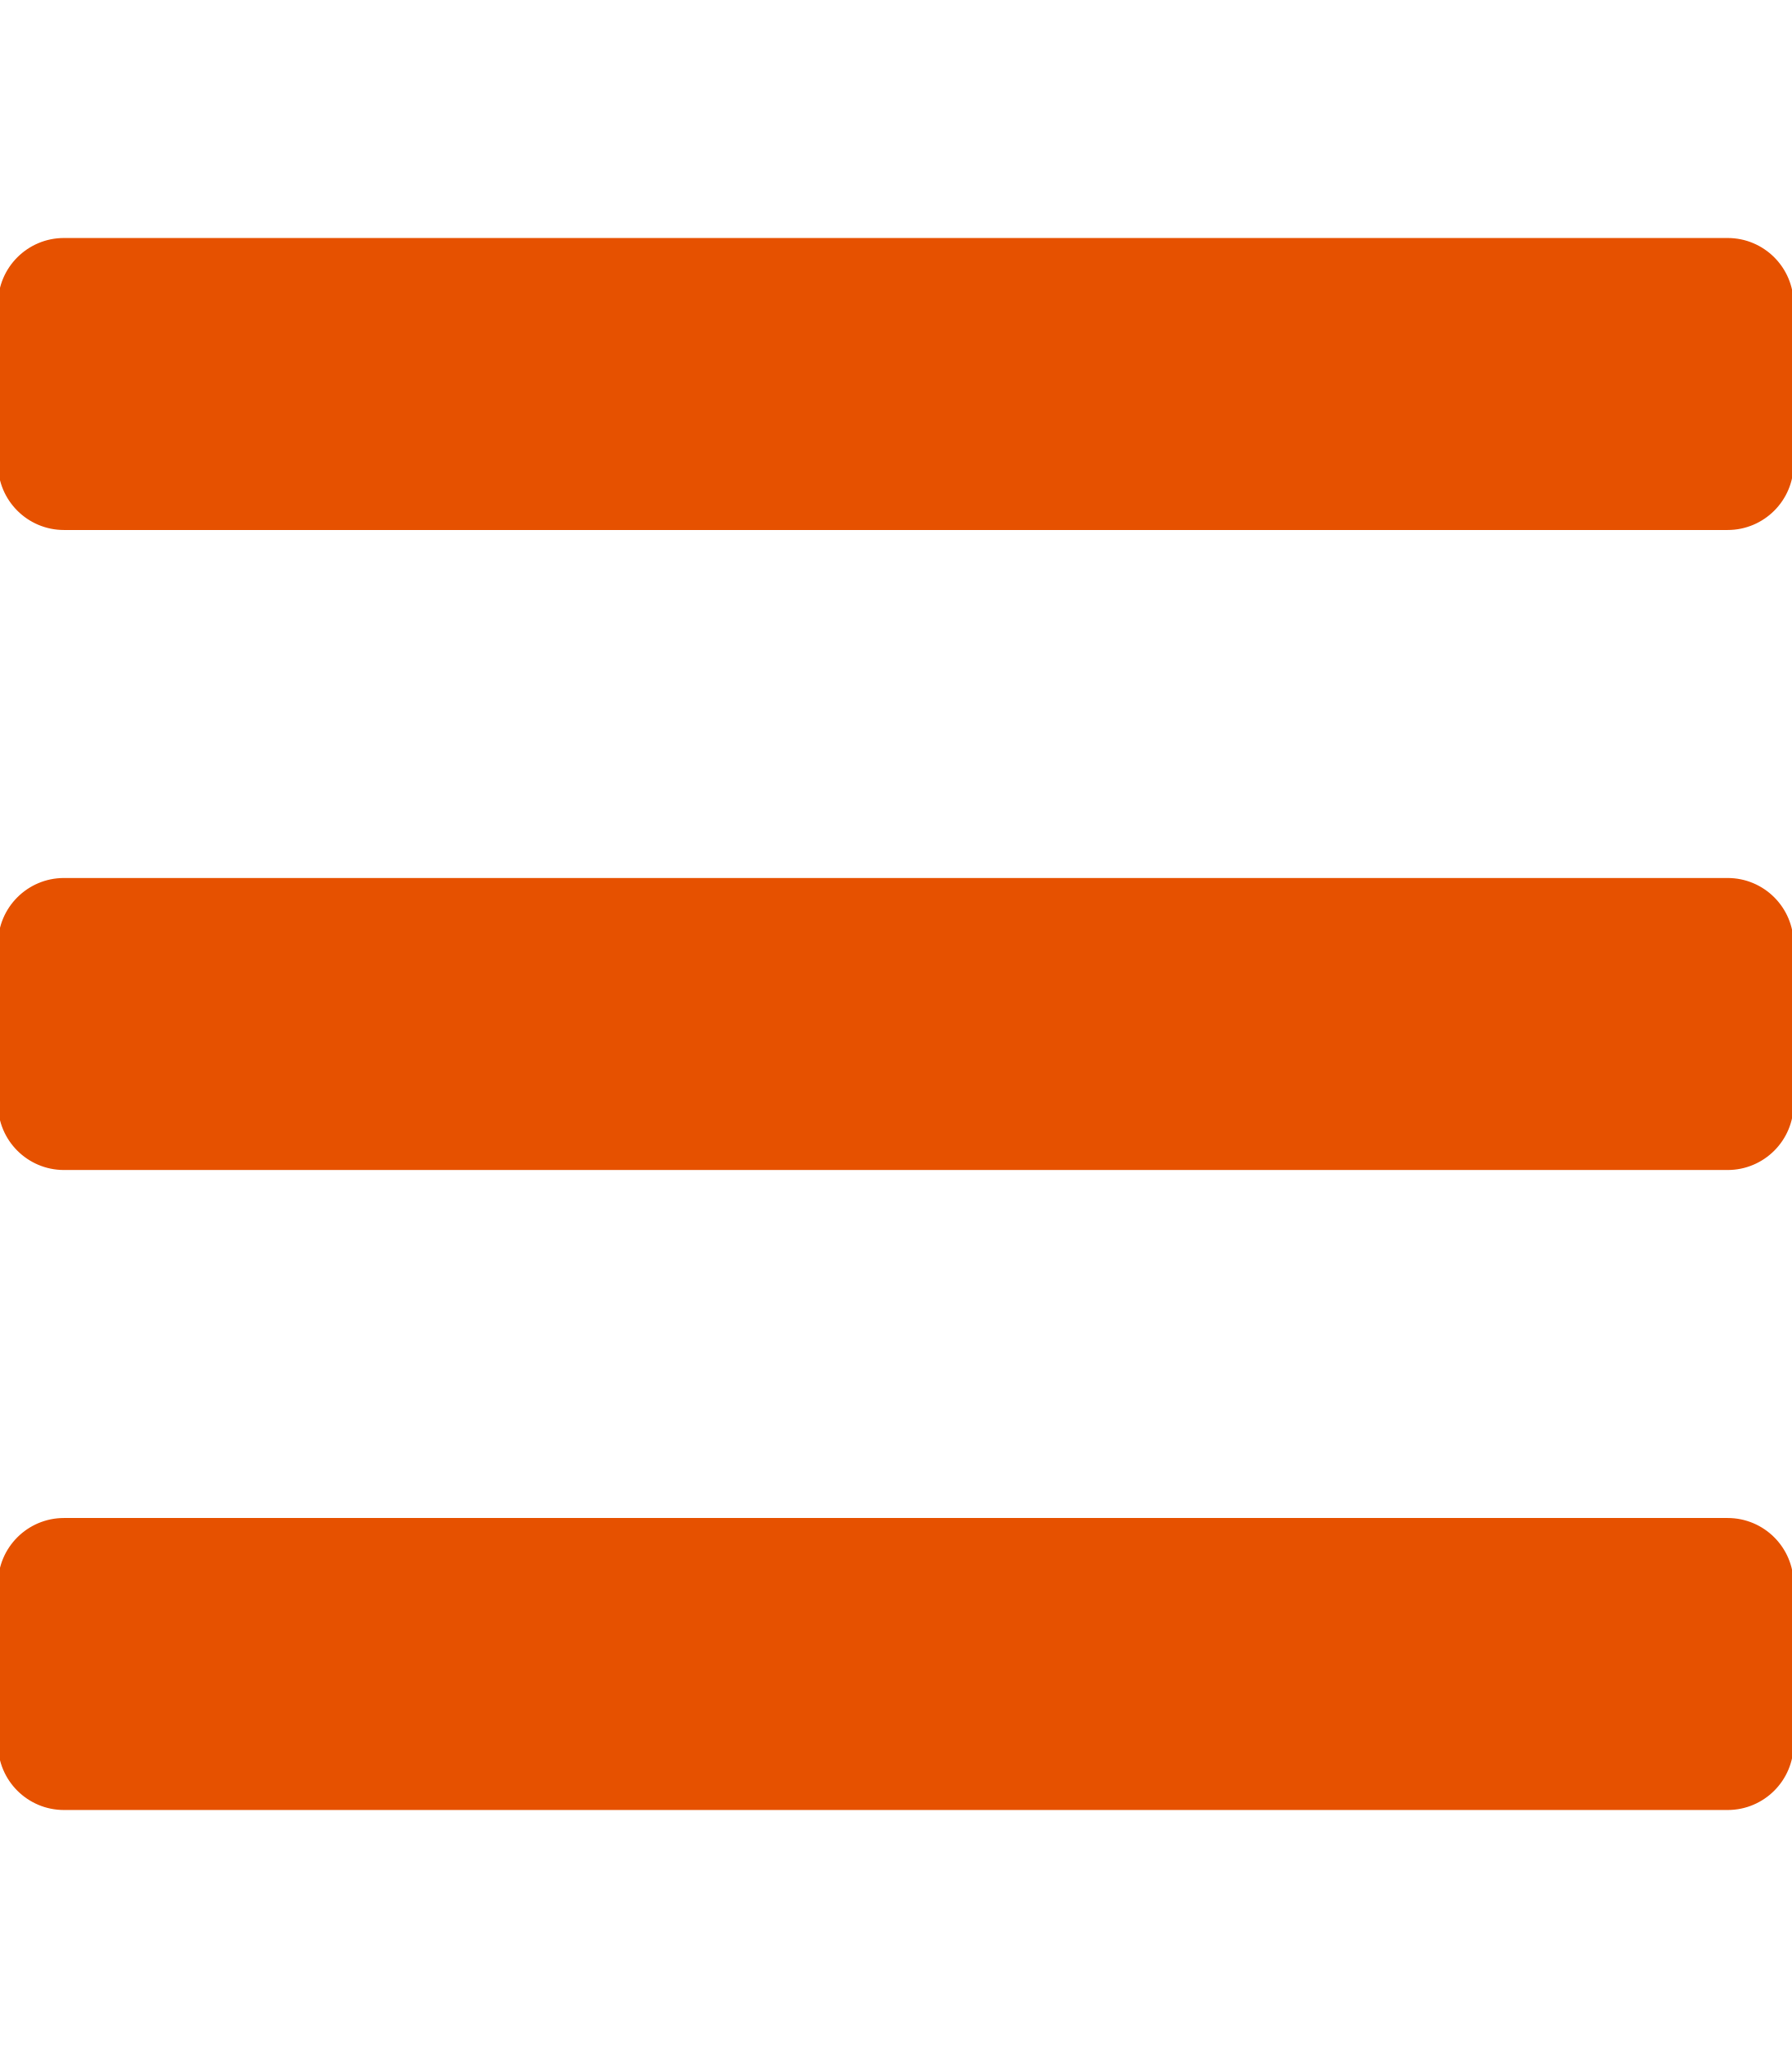
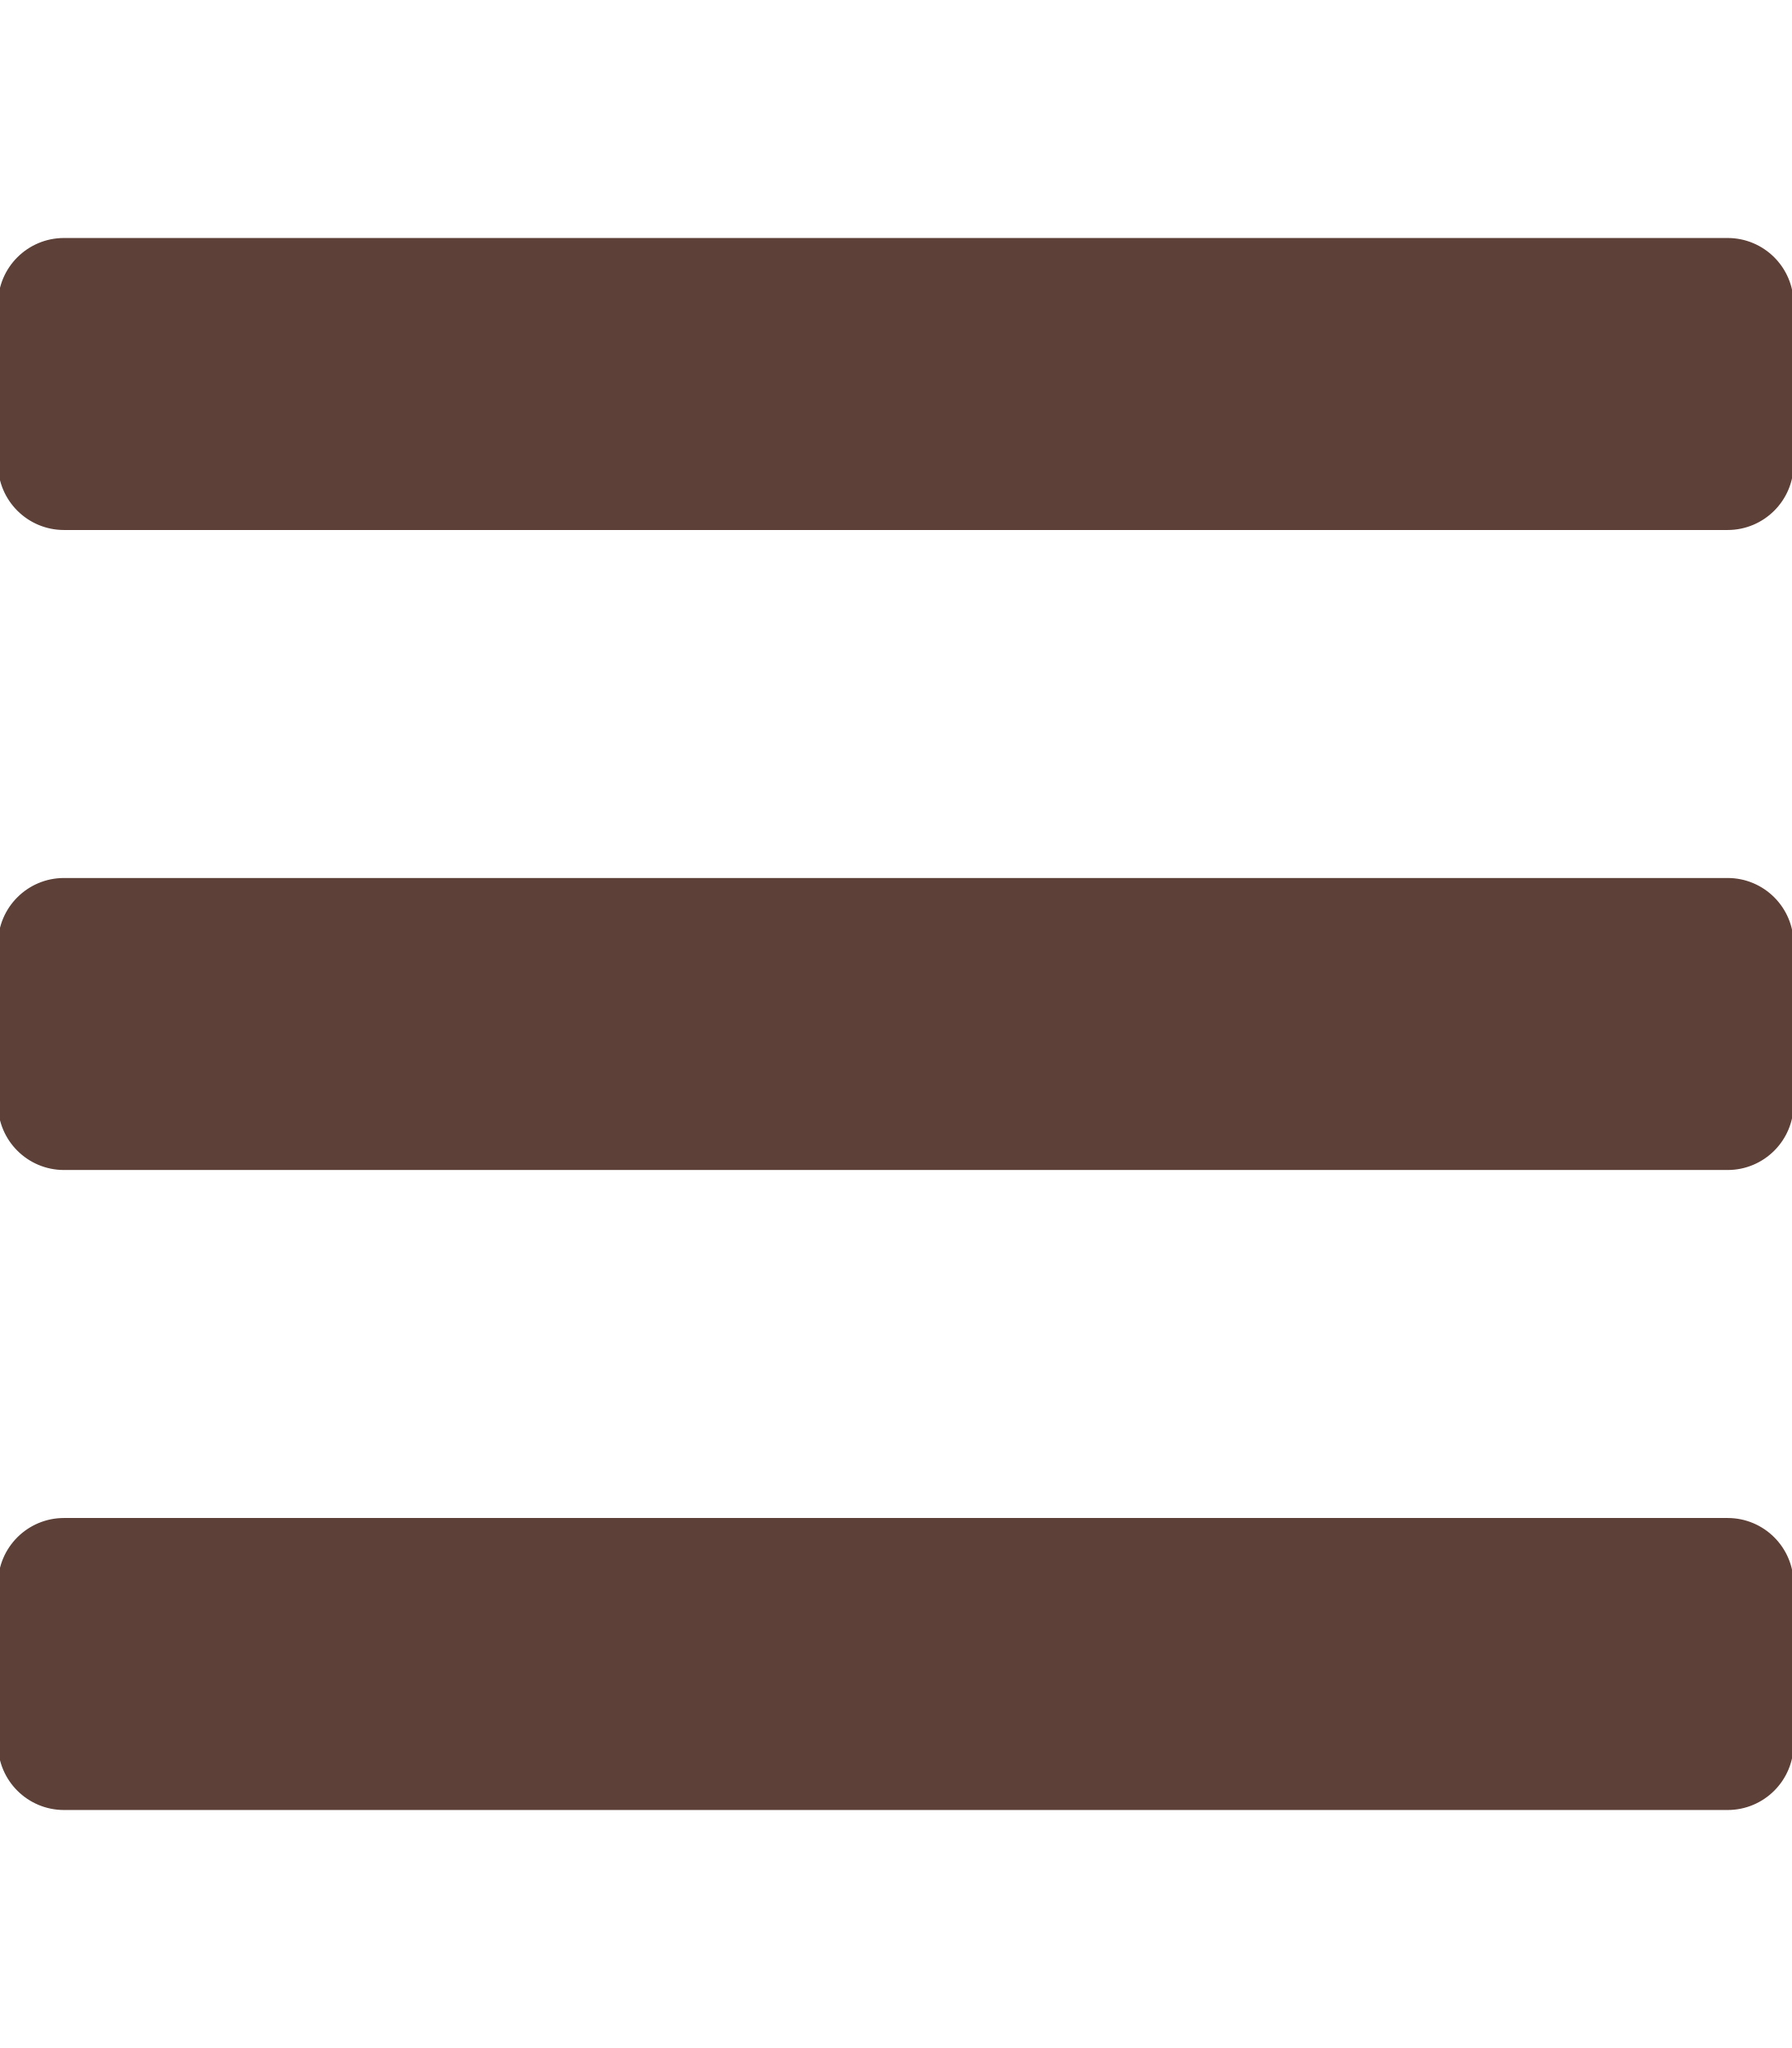
<svg xmlns="http://www.w3.org/2000/svg" viewBox="0 0 448 512">
-   <path stroke="#E65100" fill="#E65100" d="M16 132h416c8.837 0 16-7.163 16-16V76c0-8.837-7.163-16-16-16H16C7.163 60 0 67.163 0 76v40c0 8.837 7.163 16 16 16zm0 160h416c8.837 0 16-7.163 16-16v-40c0-8.837-7.163-16-16-16H16c-8.837 0-16 7.163-16 16v40c0 8.837 7.163 16 16 16zm0 160h416c8.837 0 16-7.163 16-16v-40c0-8.837-7.163-16-16-16H16c-8.837 0-16 7.163-16 16v40c0 8.837 7.163 16 16 16z" />
+   <path stroke="#5D4037" fill="#5D4037" d="M16 132h416c8.837 0 16-7.163 16-16V76c0-8.837-7.163-16-16-16H16C7.163 60 0 67.163 0 76v40c0 8.837 7.163 16 16 16zm0 160h416c8.837 0 16-7.163 16-16v-40c0-8.837-7.163-16-16-16H16c-8.837 0-16 7.163-16 16v40c0 8.837 7.163 16 16 16zm0 160h416c8.837 0 16-7.163 16-16v-40c0-8.837-7.163-16-16-16H16c-8.837 0-16 7.163-16 16v40c0 8.837 7.163 16 16 16z" />
</svg>
